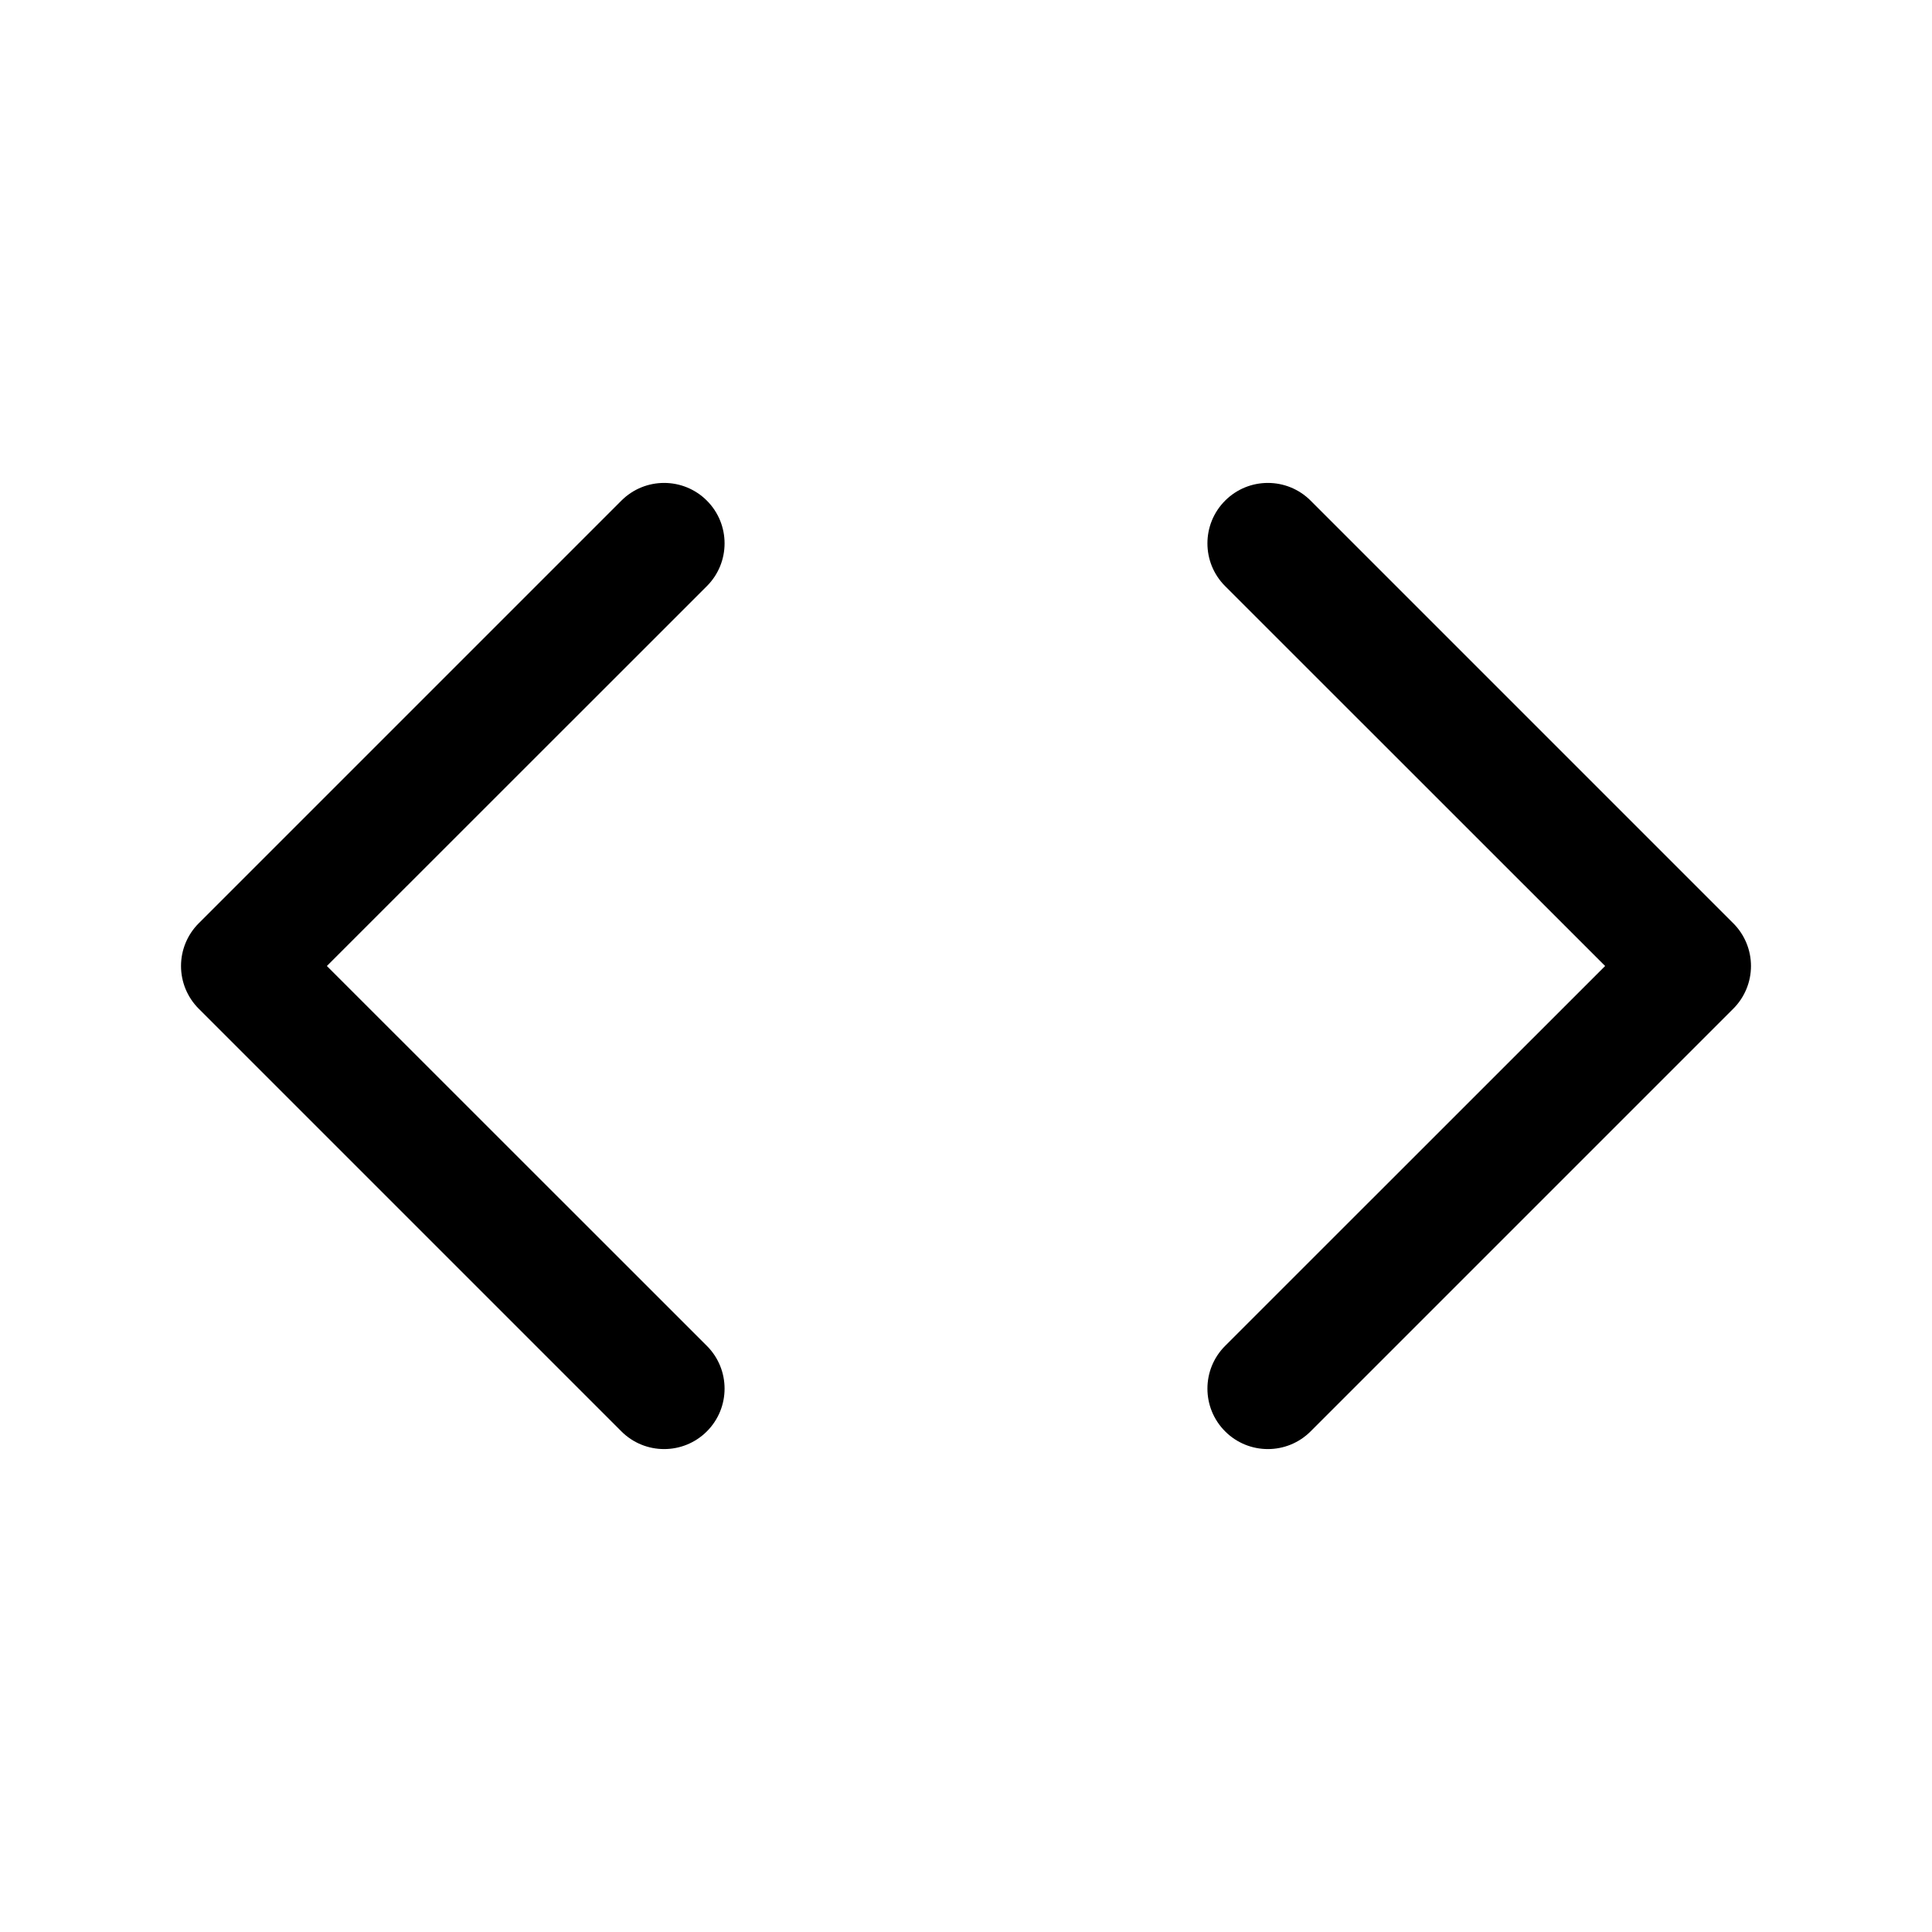
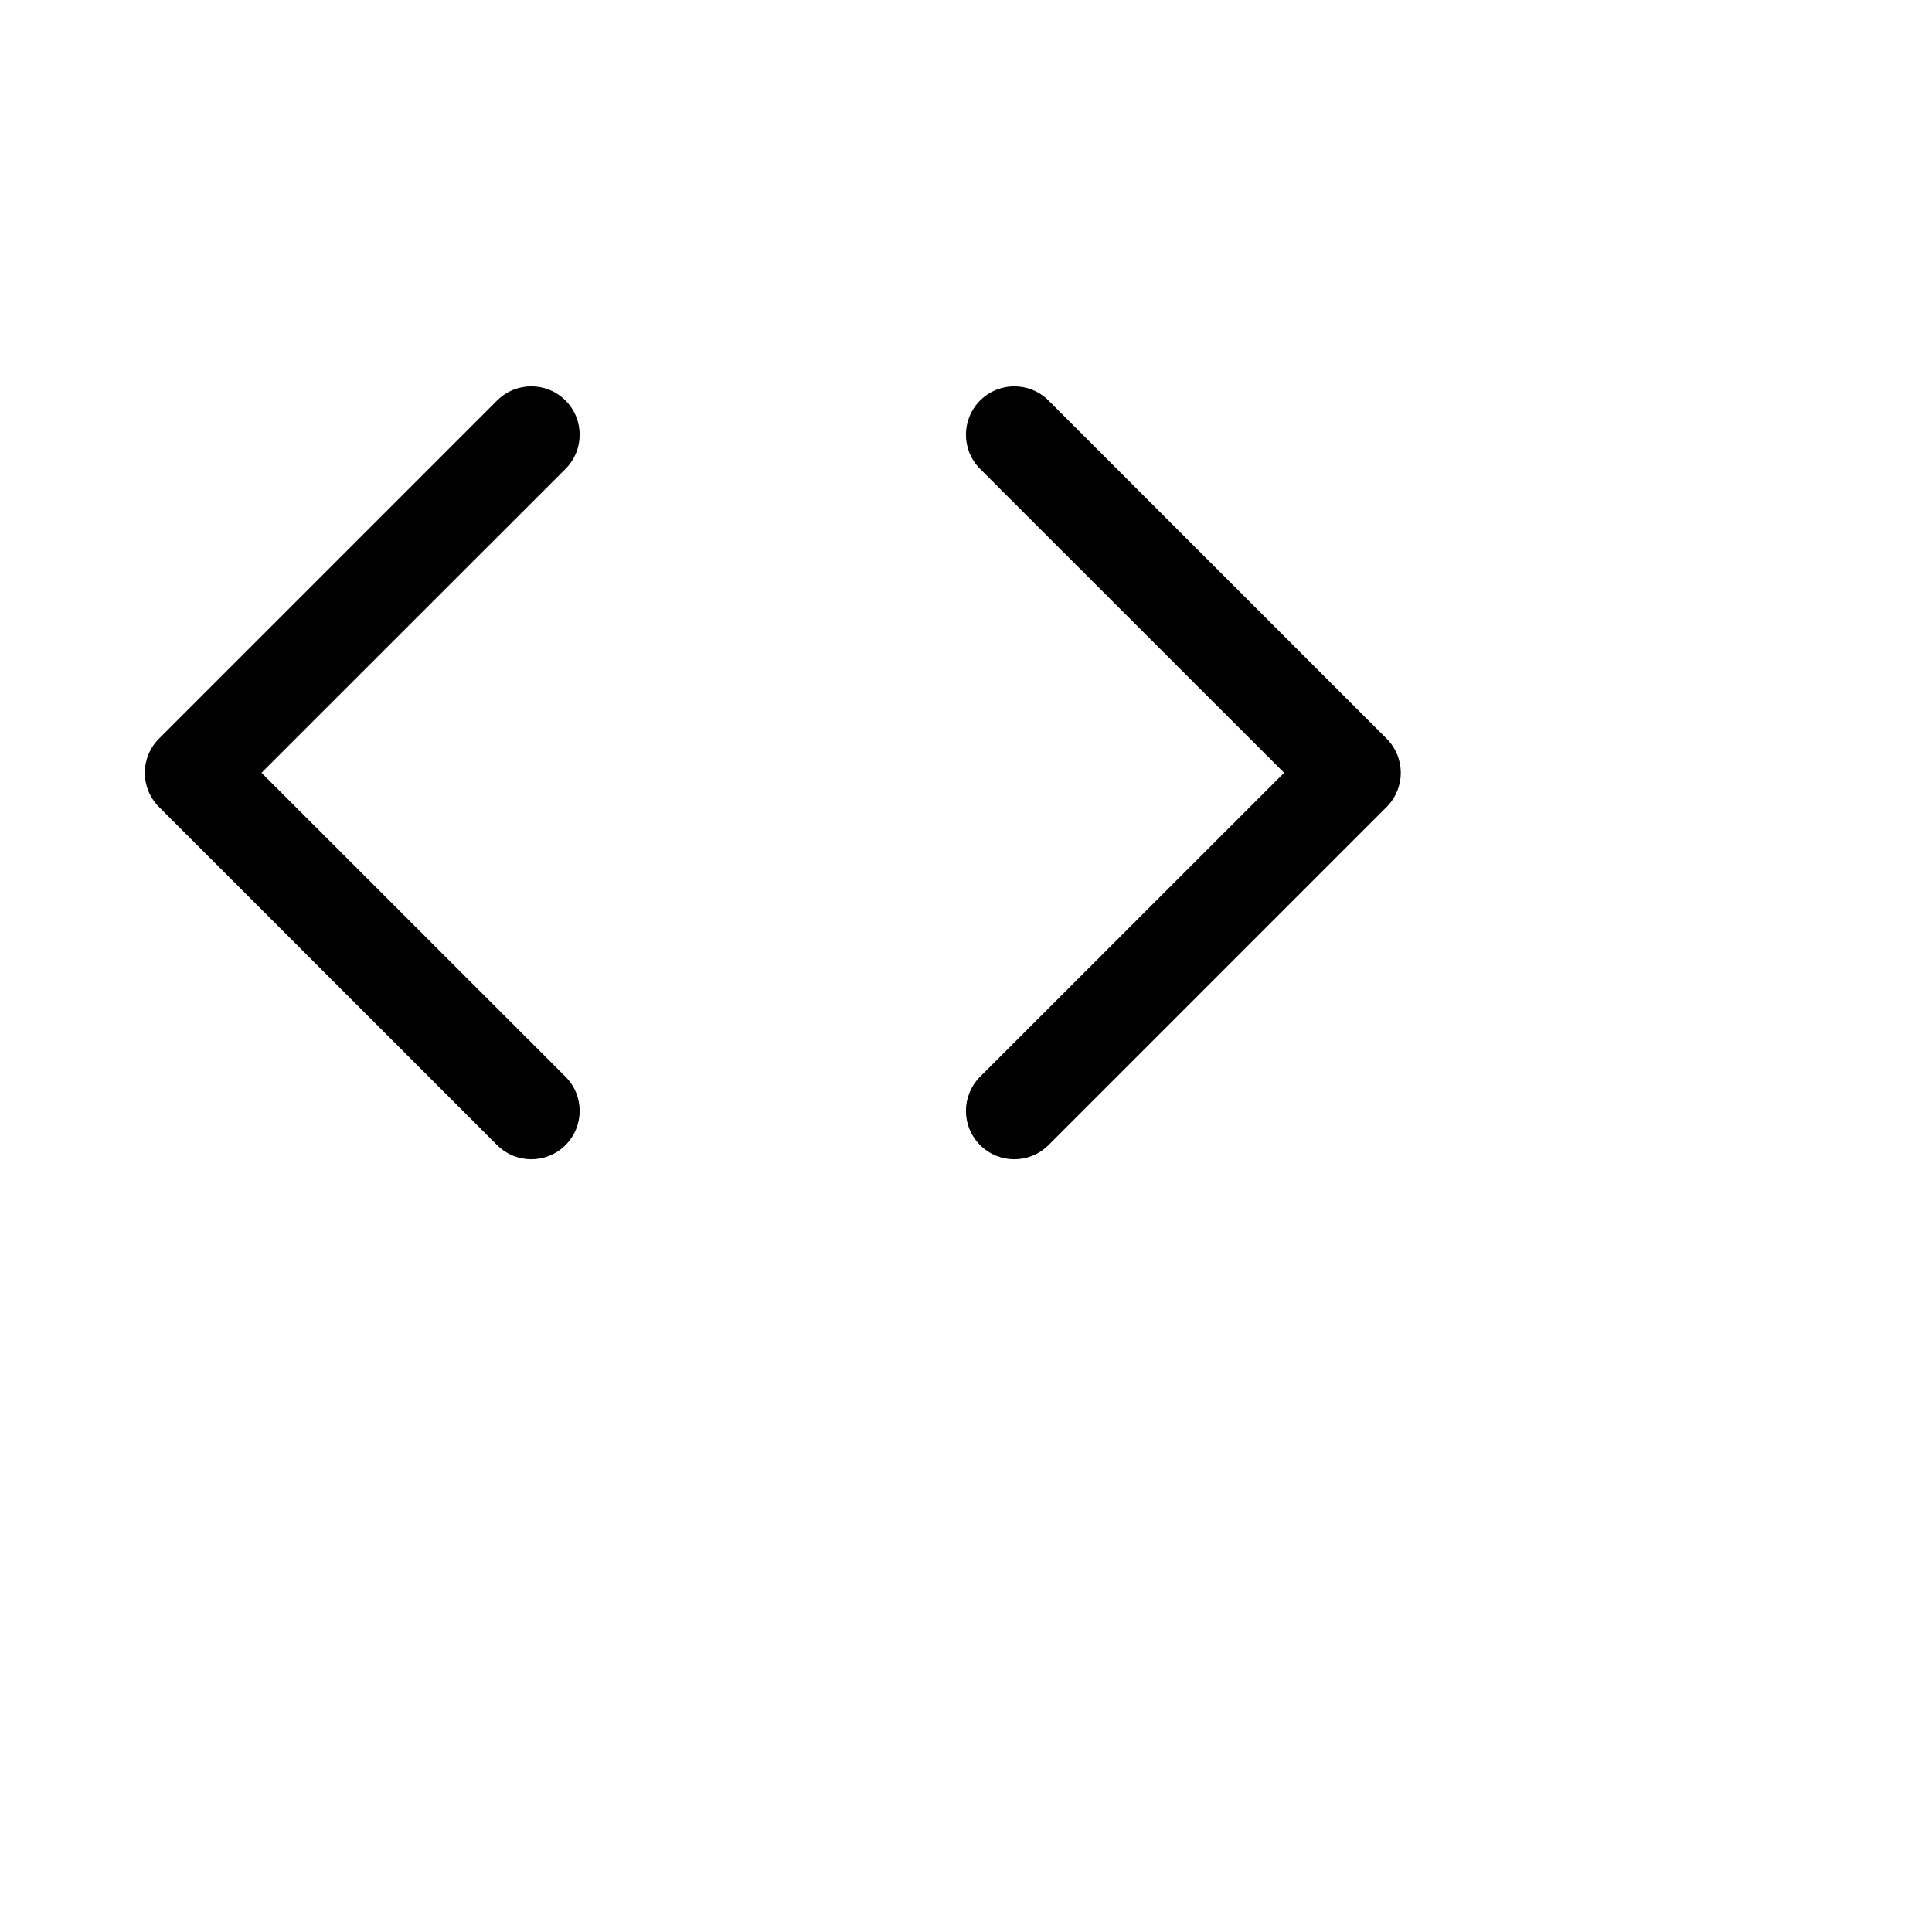
- <svg xmlns="http://www.w3.org/2000/svg" width="16" height="16" fill="currentColor" class="bi bi-code">
+ <svg xmlns="http://www.w3.org/2000/svg" viewBox="0 0 20 20" fill="currentColor" class="bi bi-code">
  <path d="M5.854 4.854a.5.5 0 1 0-.708-.708l-3.5 3.5a.5.5 0 0 0 0 .708l3.5 3.5a.5.5 0 0 0 .708-.708L2.707 8l3.147-3.146zm4.292 0a.5.5 0 0 1 .708-.708l3.5 3.5a.5.5 0 0 1 0 .708l-3.5 3.5a.5.5 0 0 1-.708-.708L13.293 8l-3.147-3.146z" />
</svg>
